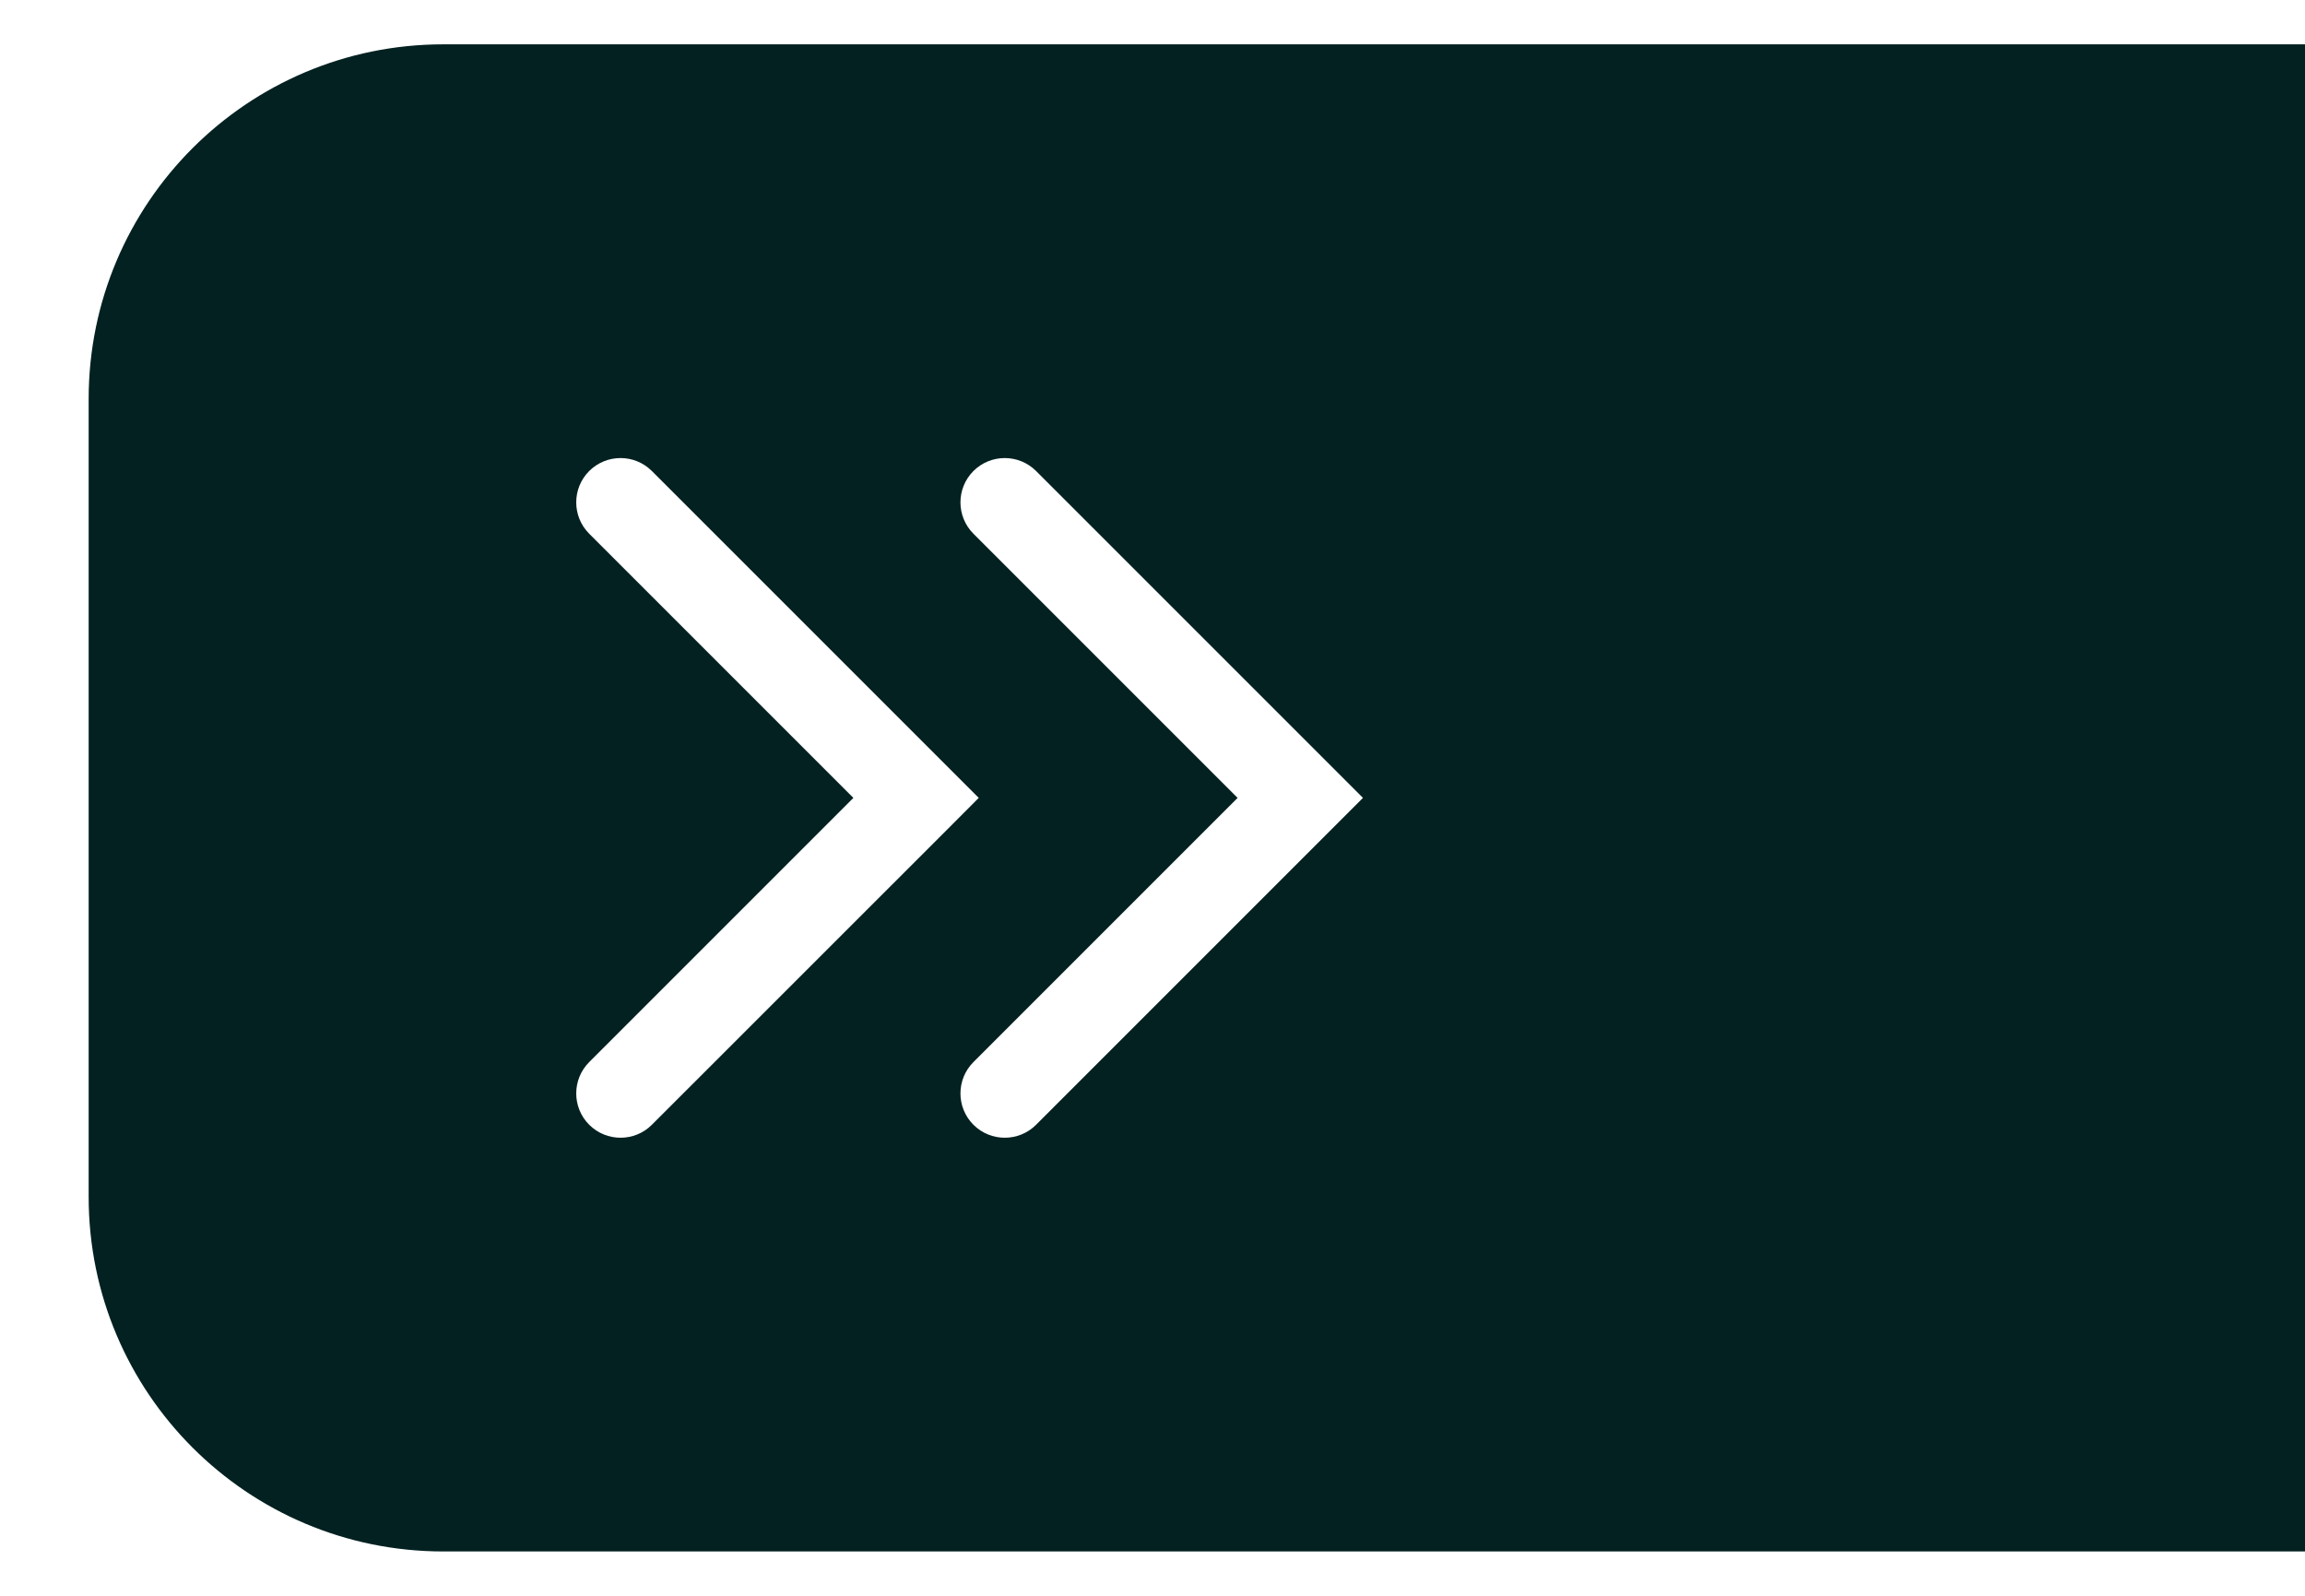
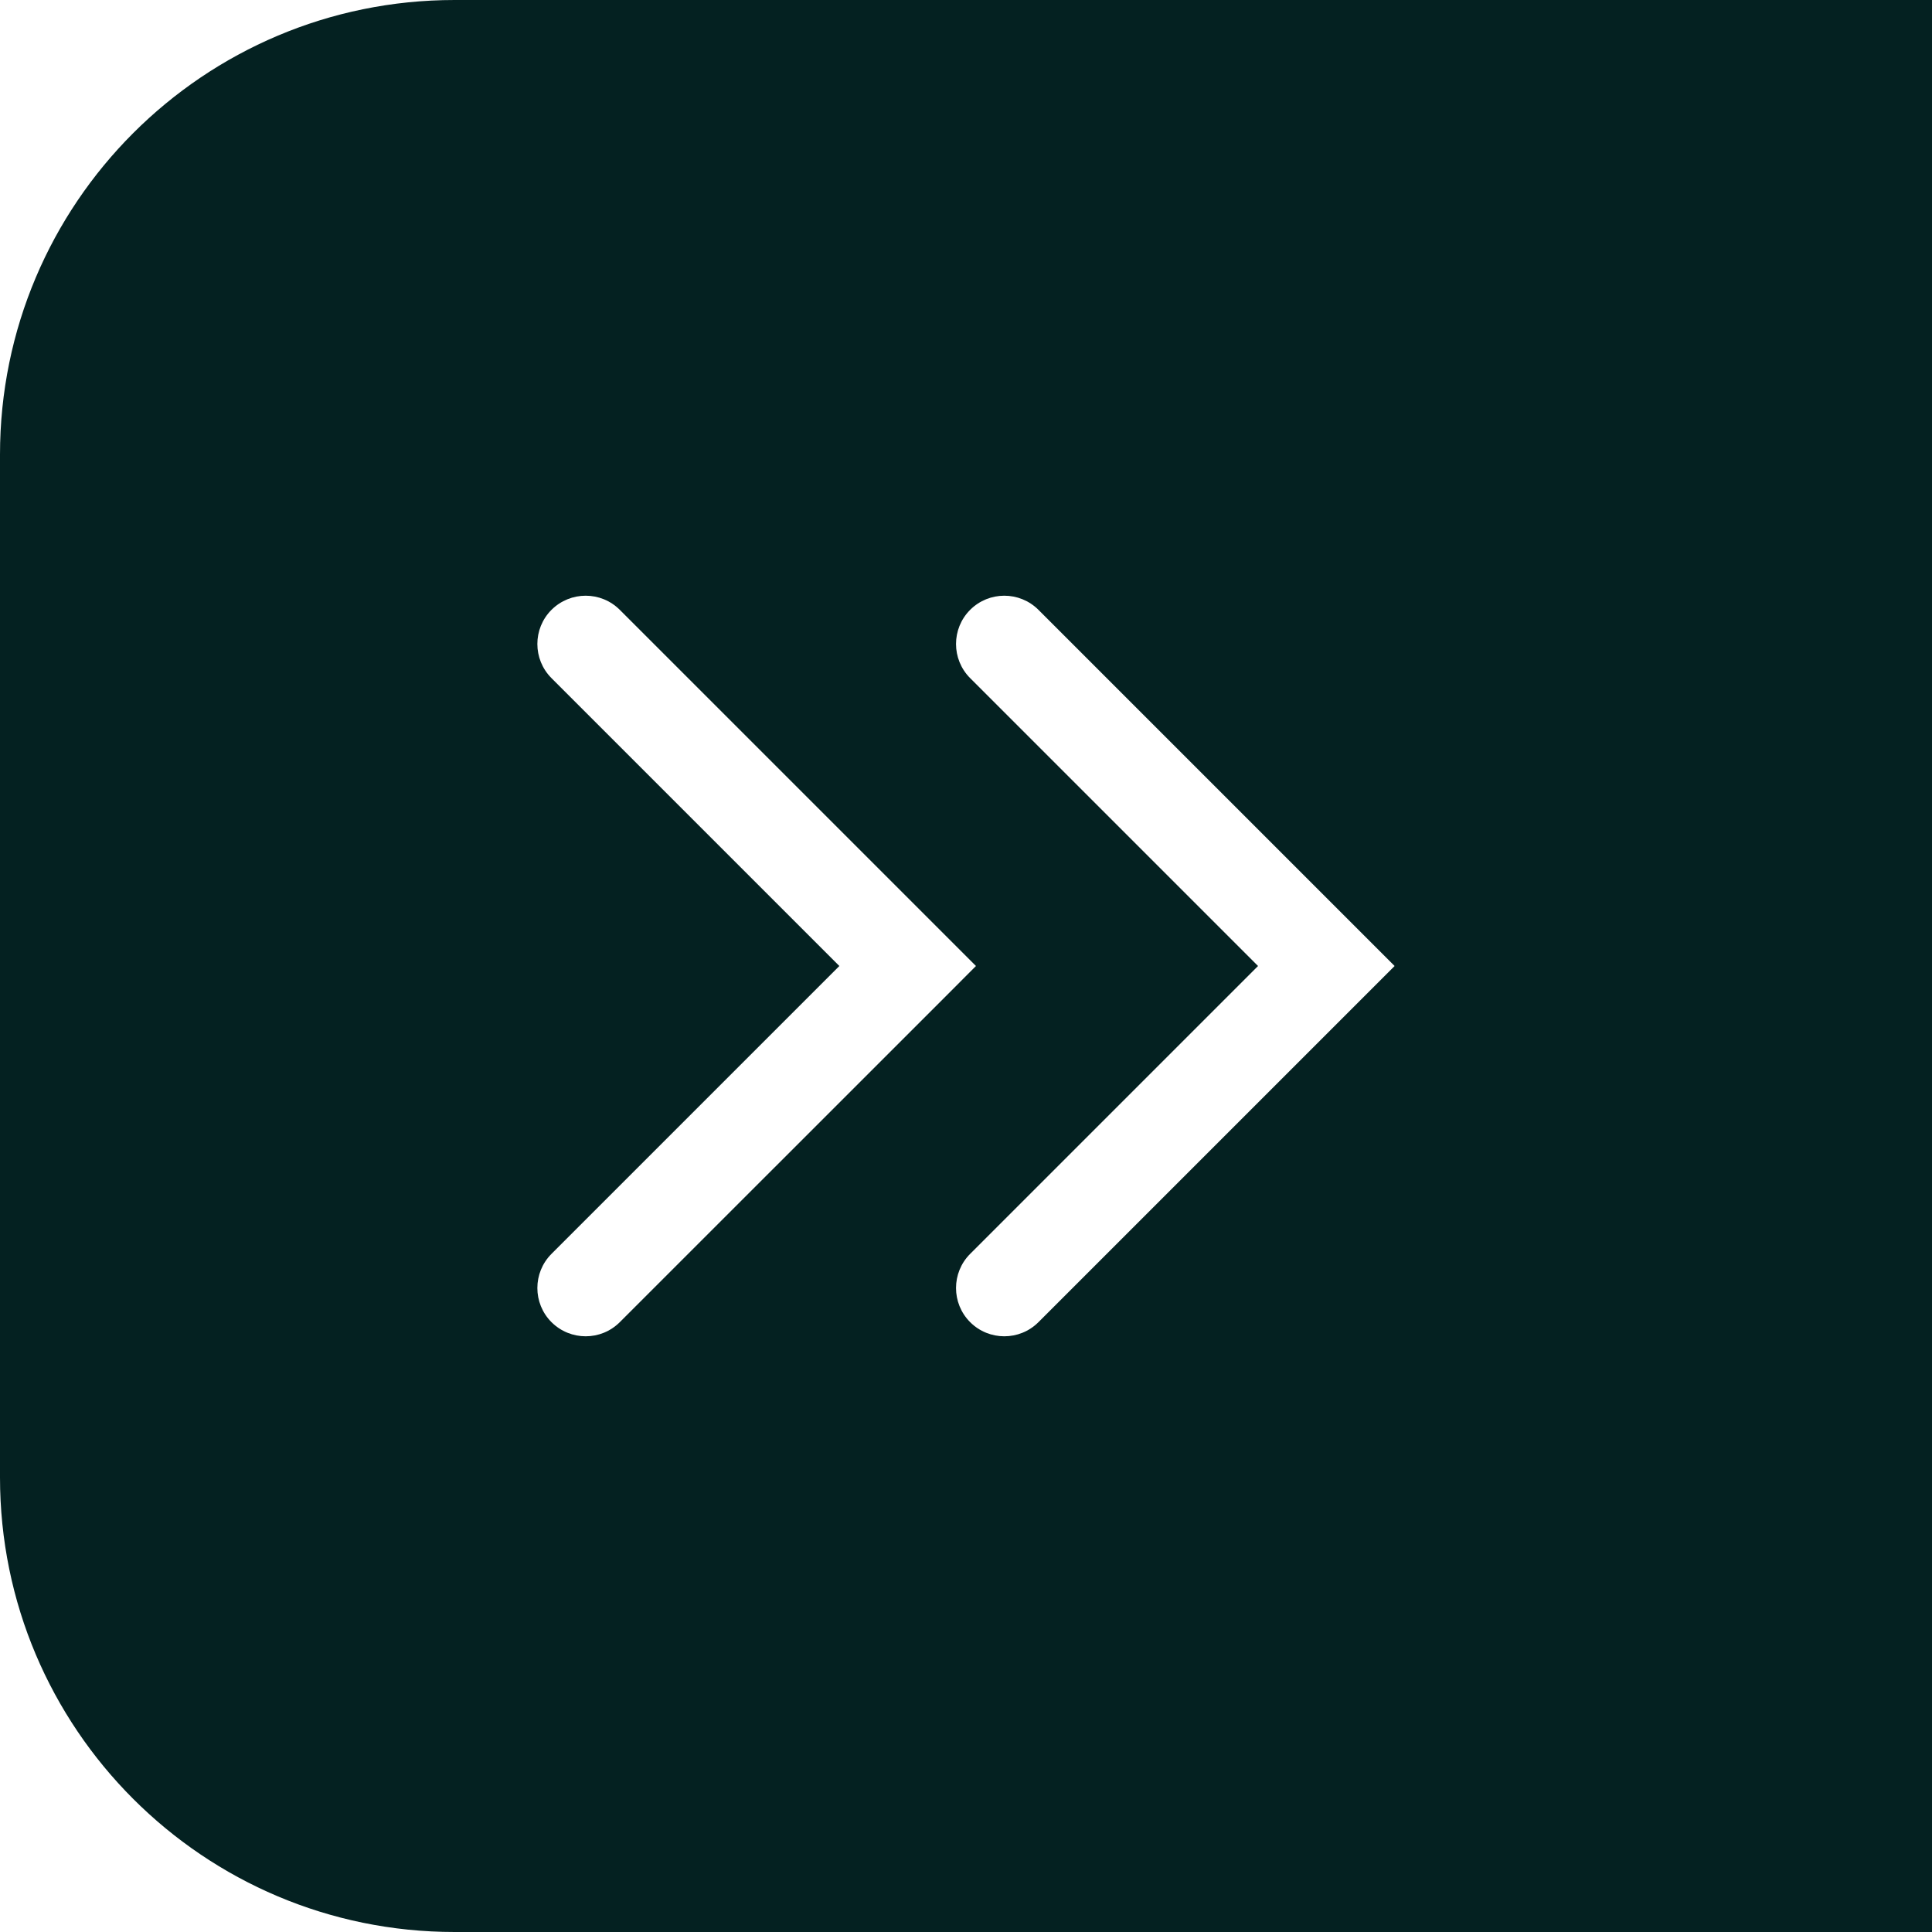
- <svg xmlns="http://www.w3.org/2000/svg" width="26" height="18" viewBox="0 0 25 18" fill="none">
+ <svg xmlns="http://www.w3.org/2000/svg" width="20px" height="20px" viewBox="0 0 20 20" fill="none">
  <g transform="translate(0.5, 0.5)">
-     <path d="M 0 4 C 0 1.791 1.791 0 4 0 L 26 0 L 26 17 L 4 17 C 1.791 17 0 15.209 0 13 Z M 5.646 5.52 L 8.626 8.5 L 5.646 11.48 C 5.451 11.675 5.451 11.992 5.646 12.187 C 5.842 12.382 6.158 12.382 6.353 12.187 L 9.687 8.854 L 10.04 8.5 L 6.353 4.813 C 6.158 4.618 5.842 4.618 5.646 4.813 C 5.451 5.008 5.451 5.325 5.646 5.52 Z M 9.98 5.52 L 12.96 8.5 L 9.98 11.48 C 9.785 11.675 9.785 11.992 9.98 12.187 C 10.175 12.382 10.492 12.382 10.687 12.187 L 14.374 8.5 L 10.687 4.813 C 10.492 4.618 10.175 4.618 9.98 4.813 C 9.785 5.008 9.785 5.325 9.98 5.52 Z" fill="#042121" />
+     <path d="M -0.5 4.206 C -0.5 1.607 1.607 -0.5 4.206 -0.5 L 30.088 -0.5 L 30.088 19.5 L 4.206 19.5 C 1.607 19.5 -0.5 17.393 -0.5 14.794 L -0.5 4.206 Z M 9.543 6.52 L 12.523 9.5 L 9.543 12.48 C 9.348 12.675 9.348 12.992 9.543 13.187 C 9.738 13.382 10.055 13.382 10.25 13.187 L 13.937 9.5 L 10.25 5.813 C 10.055 5.618 9.738 5.618 9.543 5.813 C 9.348 6.008 9.348 6.325 9.543 6.52 Z M 5.209 6.52 L 8.189 9.5 L 5.209 12.48 C 5.014 12.675 5.014 12.992 5.209 13.187 C 5.405 13.382 5.721 13.382 5.916 13.187 L 9.25 9.854 L 9.603 9.5 L 5.916 5.813 C 5.721 5.618 5.405 5.618 5.209 5.813 C 5.014 6.008 5.014 6.325 5.209 6.52 Z" fill="#042121" />
  </g>
</svg>
